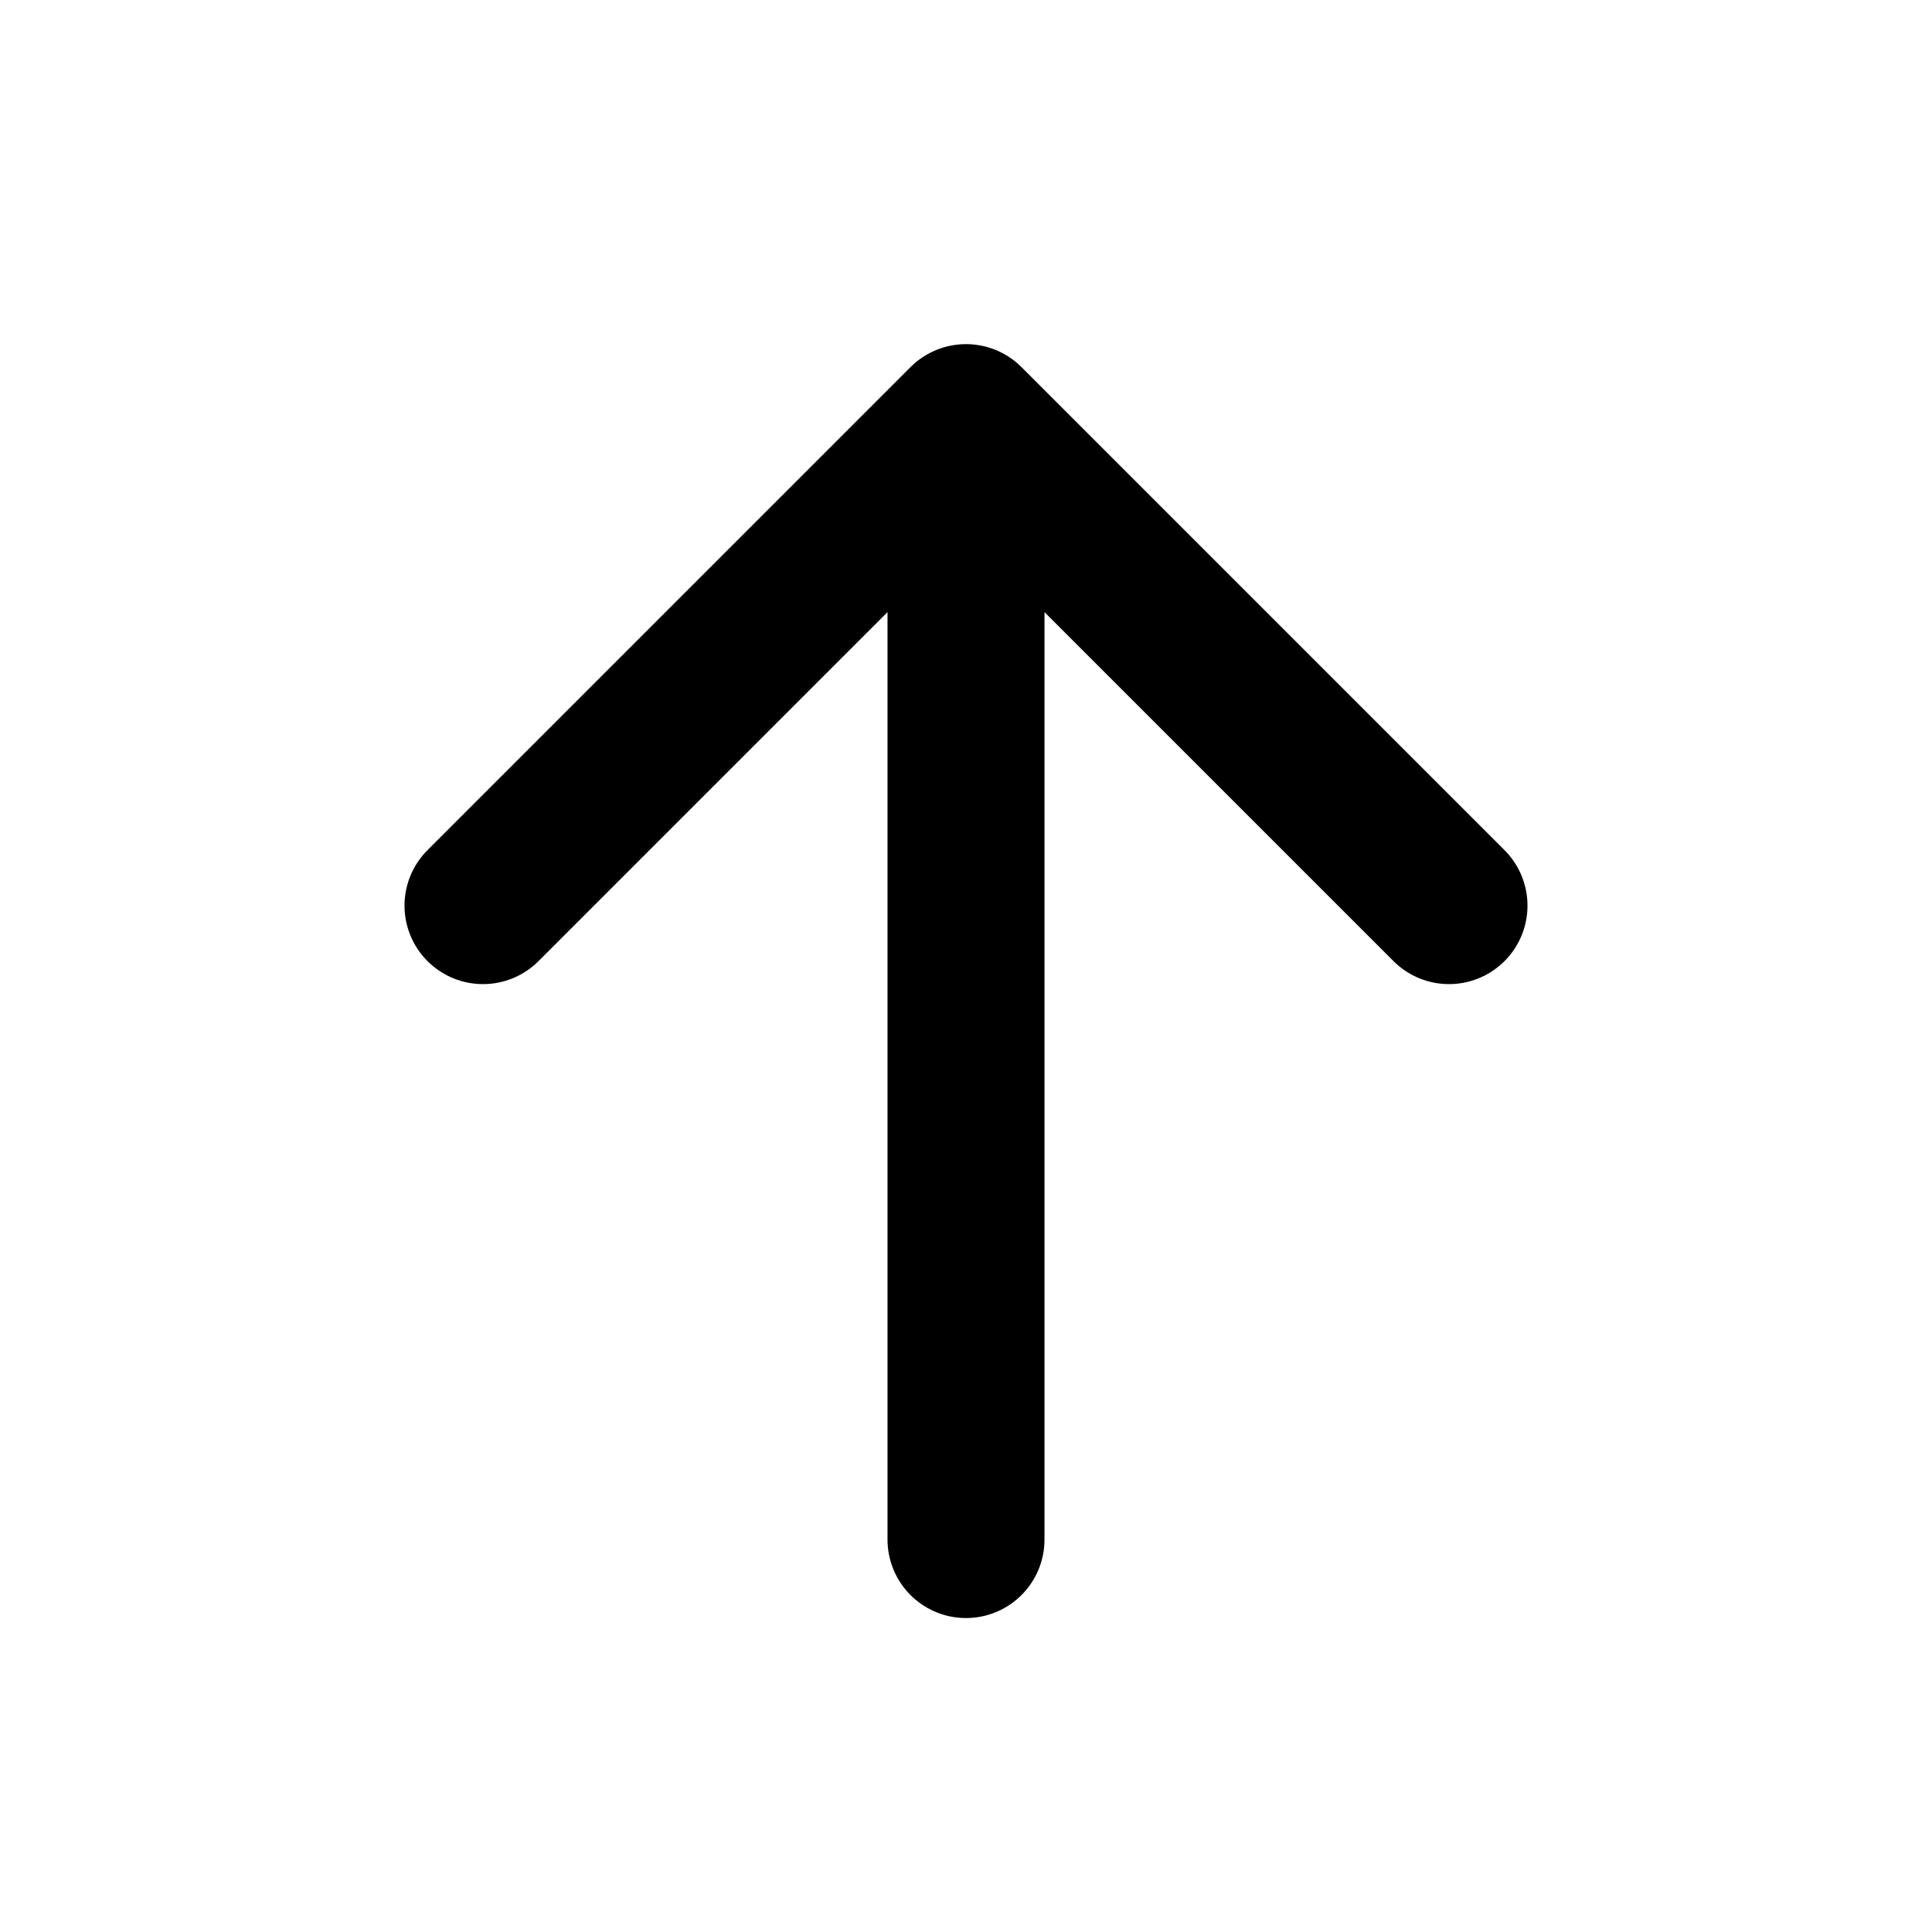
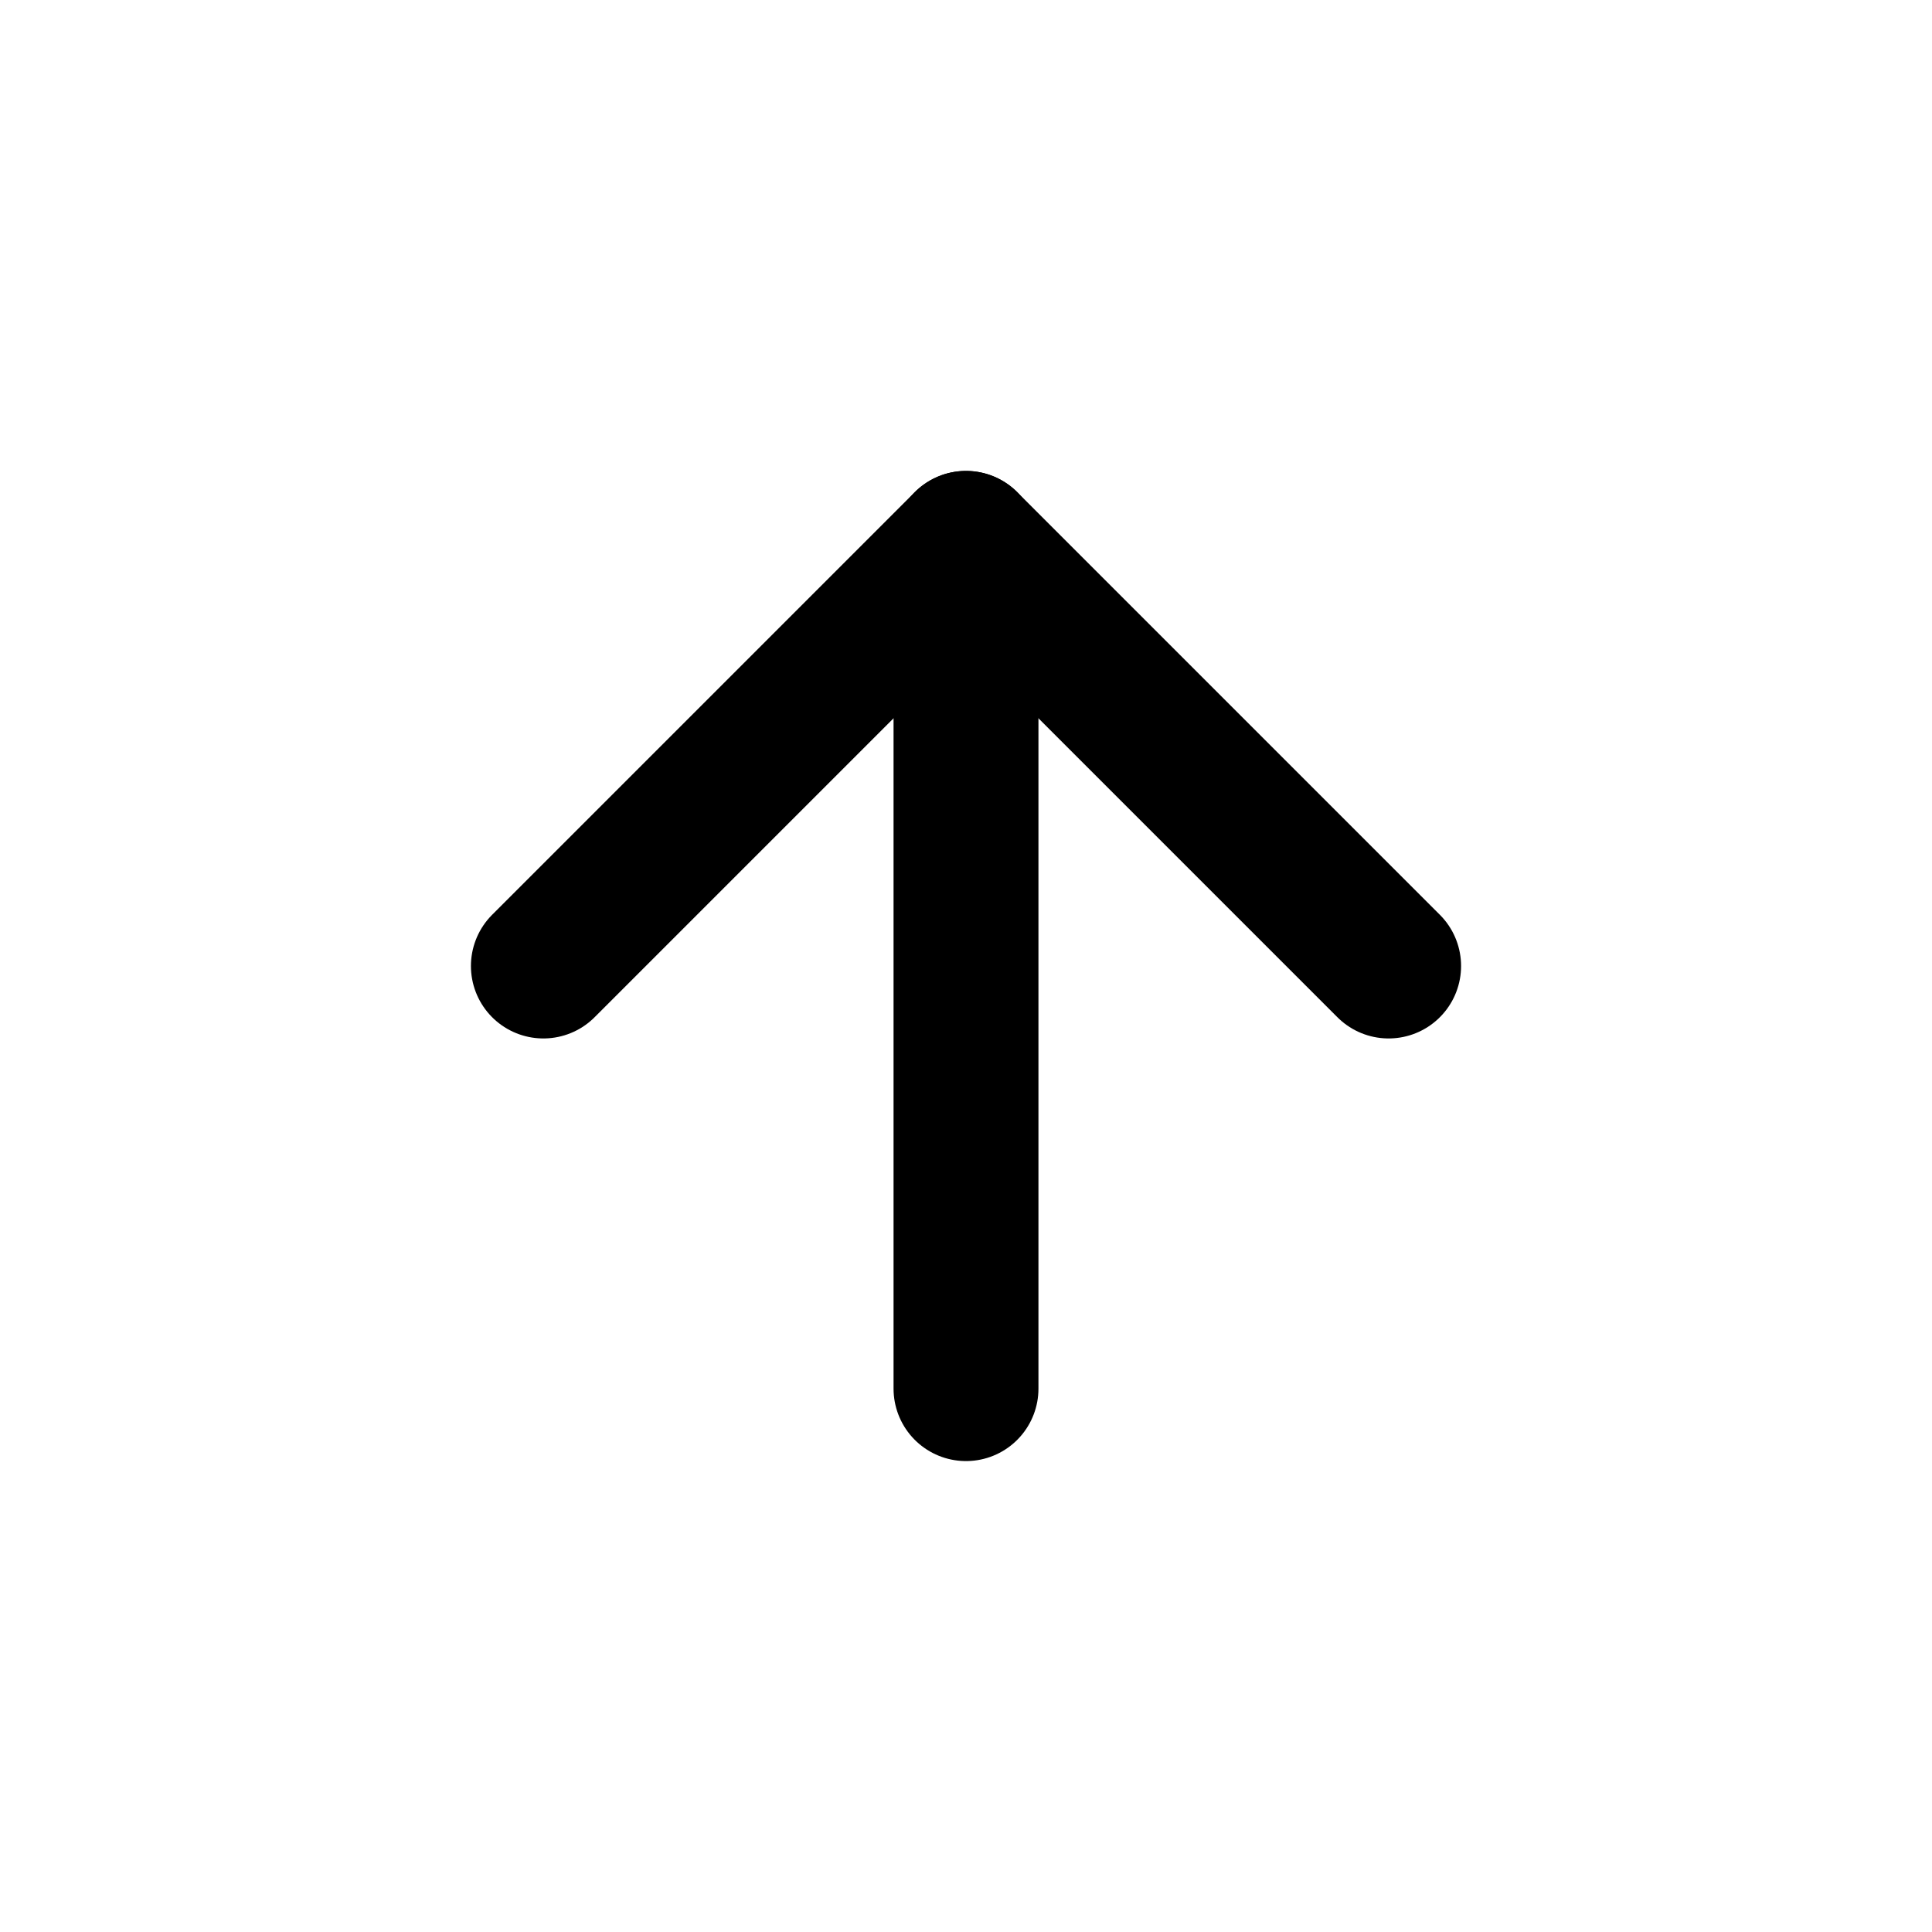
- <svg xmlns="http://www.w3.org/2000/svg" width="16" height="16" viewBox="0 0 16 16" fill="none" stroke="#000" stroke-width="1.3" stroke-linecap="round" stroke-linejoin="round">
-   <path d="M8 12.75V3.5M4 7.5l4-4 4 4" />
+ <svg xmlns="http://www.w3.org/2000/svg" viewBox="0 0 16 16" fill="none" stroke="#000" stroke-width="1.2" stroke-linecap="round" stroke-linejoin="round">
+   <path d="m 4.5 8 3.5 -3.5 3.5 3.5" />
+   <path d="M 8 11.5 V 4.5" />
</svg>
